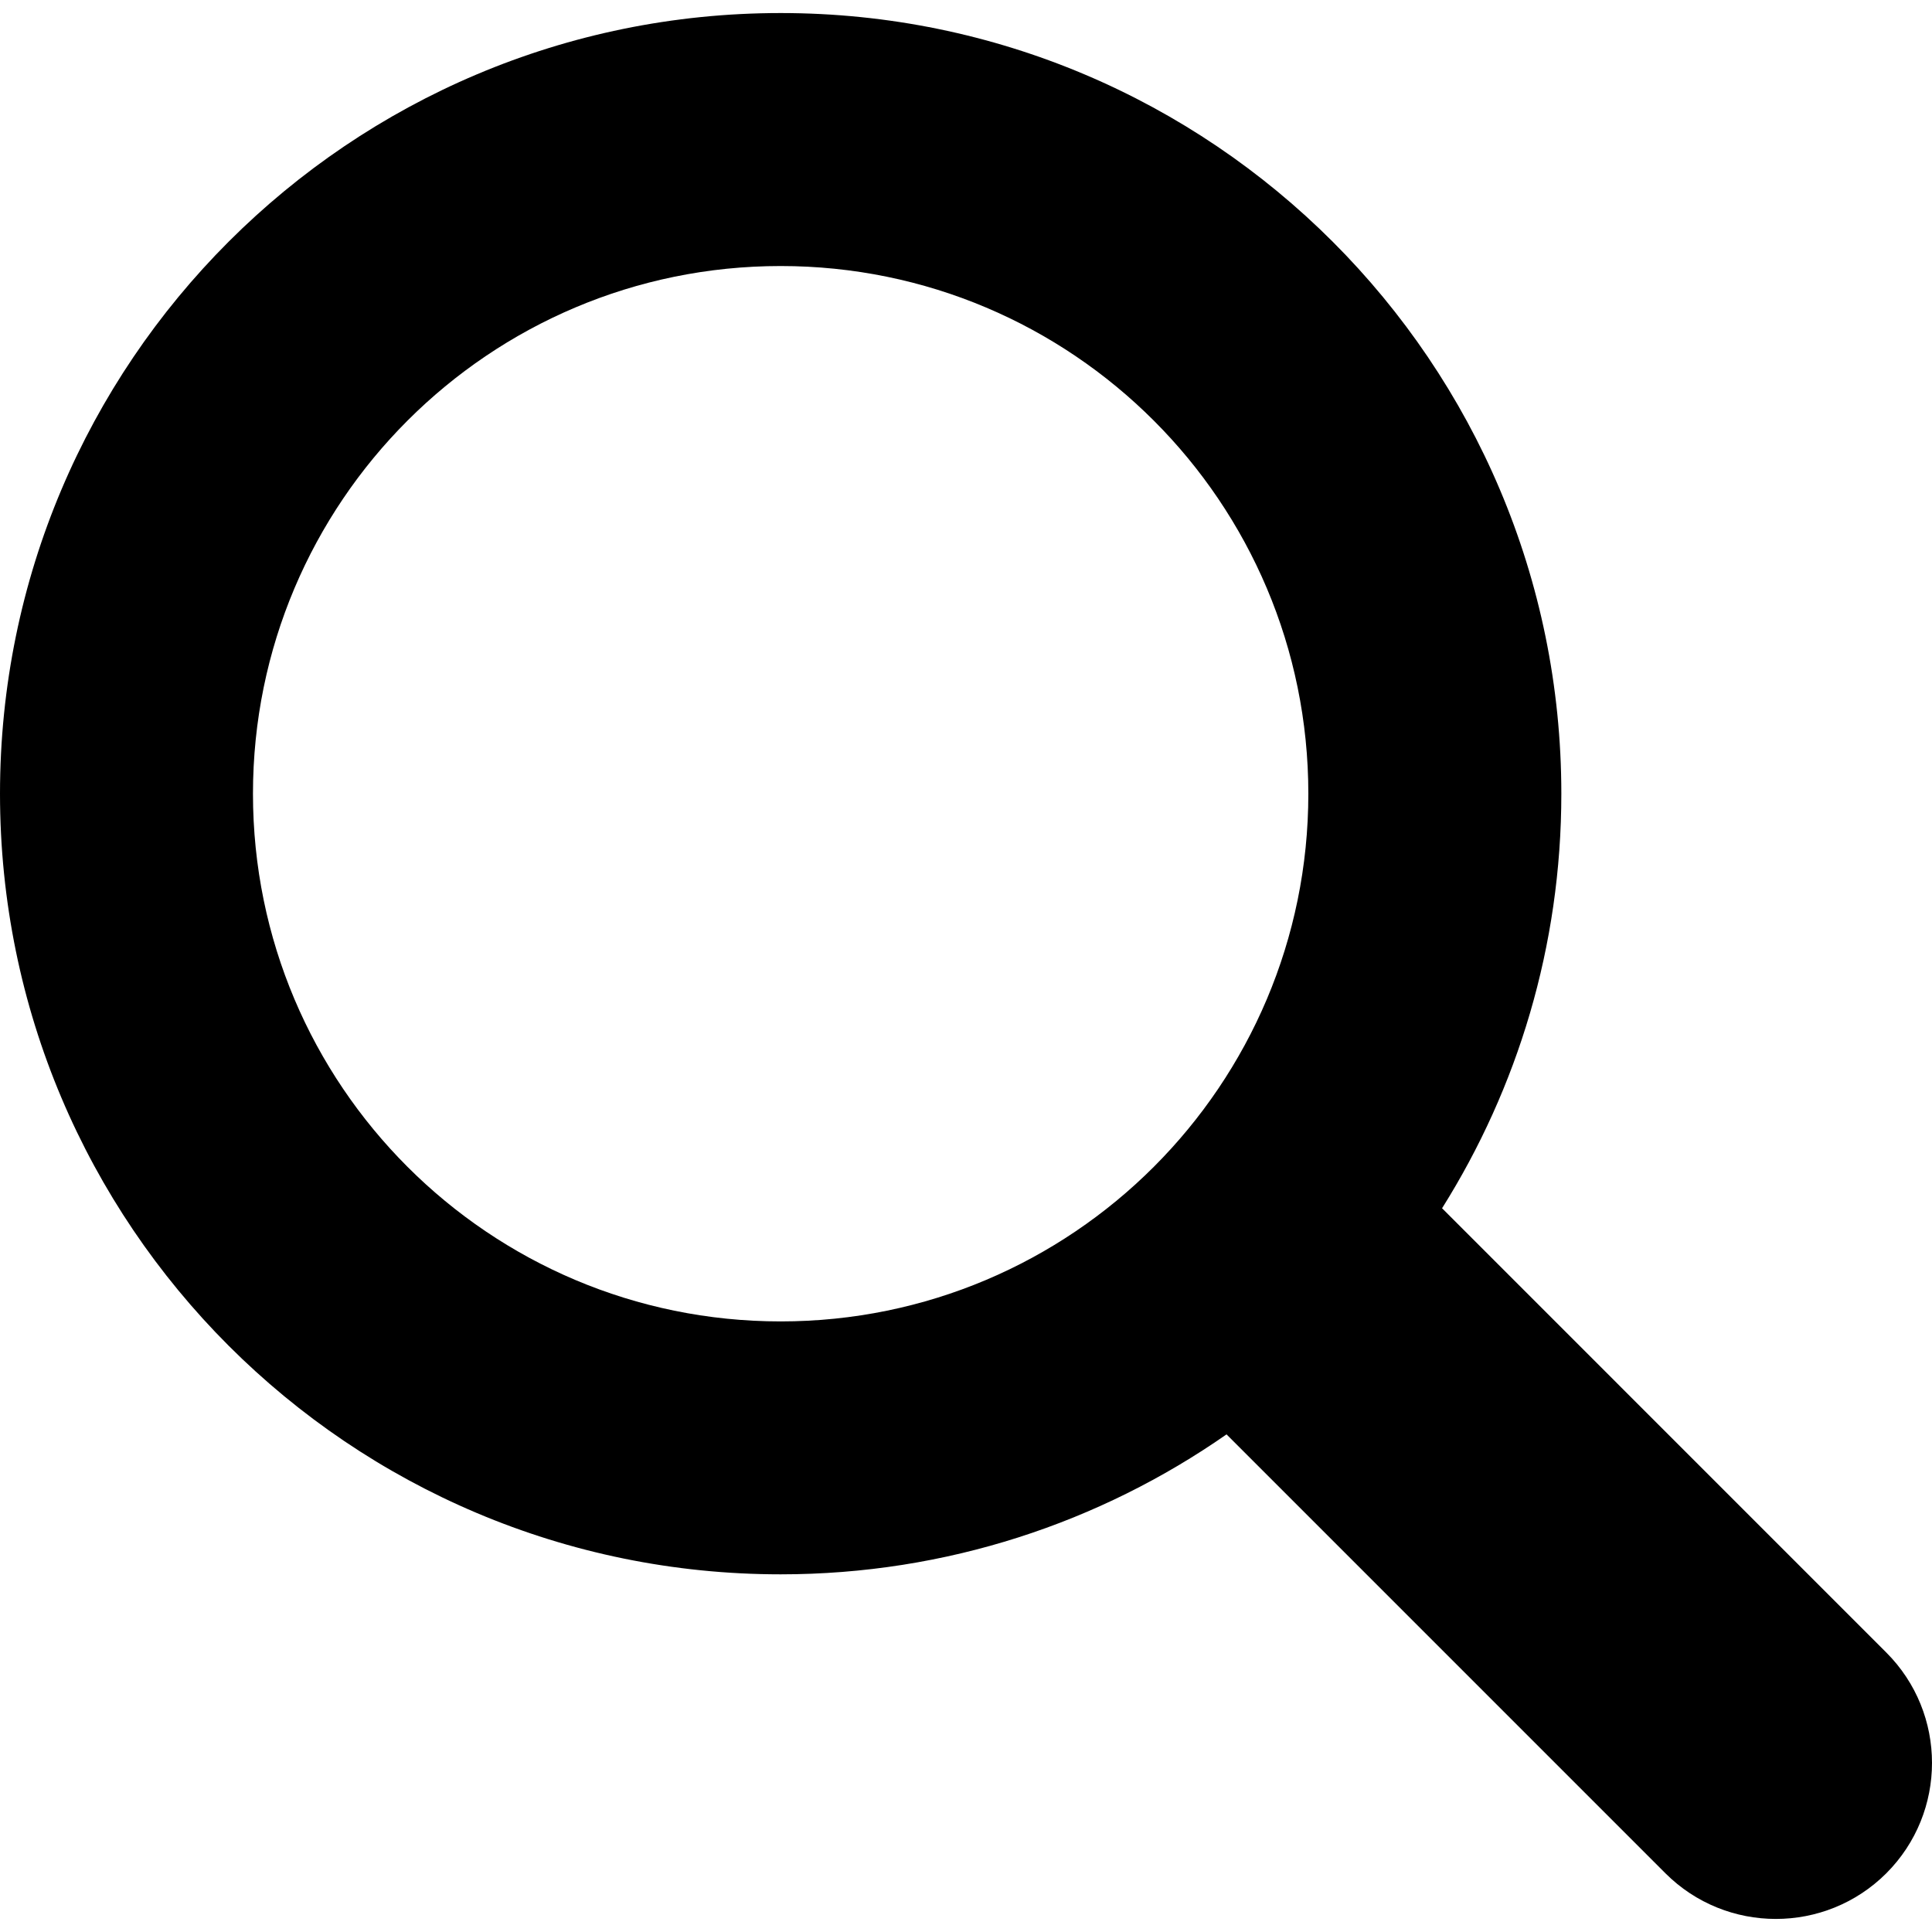
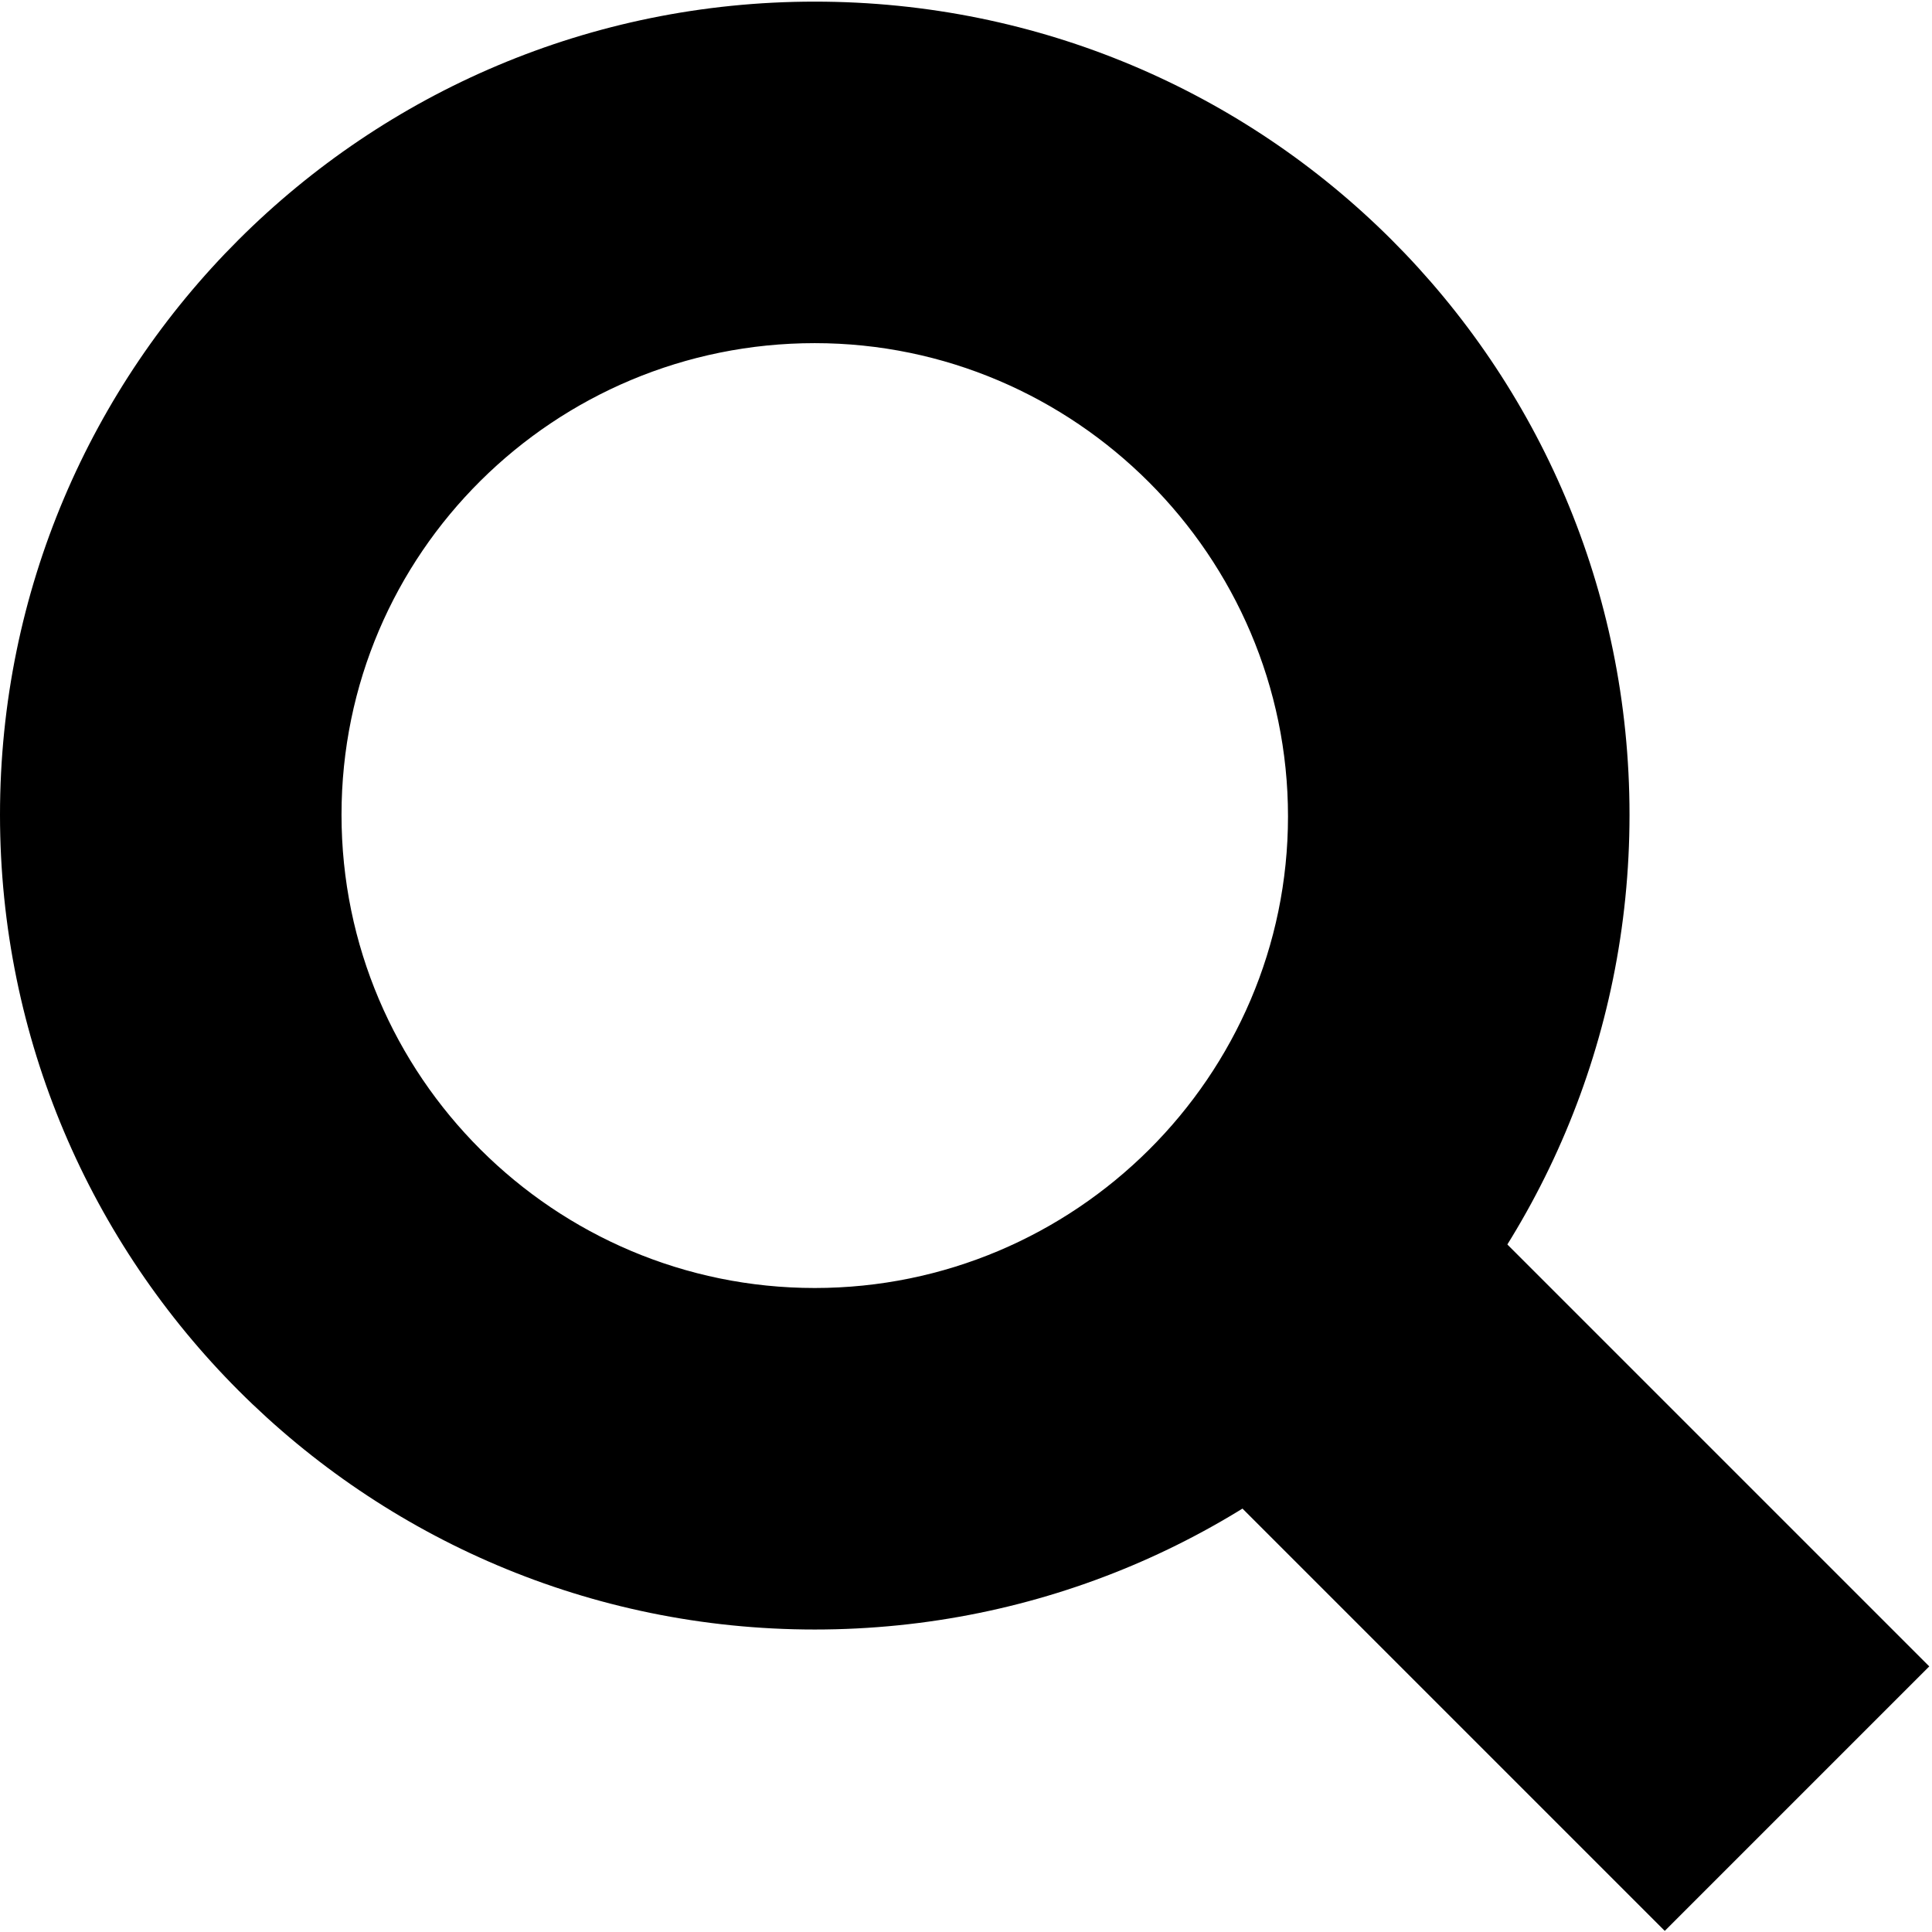
- <svg xmlns="http://www.w3.org/2000/svg" version="1.1" id="Capa_1" x="0px" y="0px" viewBox="0 0 118.783 118.783" style="enable-background:new 0 0 118.783 118.783;" xml:space="preserve">
+ <svg xmlns="http://www.w3.org/2000/svg" version="1.1" id="Capa_1" x="0px" y="0px" viewBox="0 0 118.8 118.8" style="enable-background:new 0 0 118.8 118.8;" xml:space="preserve">
+   <style type="text/css">
+ 	.st0{fill:none;stroke:#000000;stroke-width:23;stroke-miterlimit:10;}
+ </style>
  <g>
-     <path d="M115.97,101.597L88.661,74.286c4.64-7.387,7.333-16.118,7.333-25.488c0-26.509-21.49-47.996-47.998-47.996   S0,22.289,0,48.798c0,26.51,21.487,47.995,47.996,47.995c10.197,0,19.642-3.188,27.414-8.605l26.984,26.986   c1.875,1.873,4.333,2.806,6.788,2.806c2.458,0,4.913-0.933,6.791-2.806C119.72,111.423,119.72,105.347,115.97,101.597z    M47.996,81.243c-17.917,0-32.443-14.525-32.443-32.443s14.526-32.444,32.443-32.444c17.918,0,32.443,14.526,32.443,32.444   S65.914,81.243,47.996,81.243z" />
+     <path d="M50.1,21.1c16,0,29.1,13.1,29.1,29.1S66.1,79.2,50.1,79.2S21,66.2,21,50.1S34.1,21.1,50.1,21.1 M50.1,0.1   C22.4,0.1,0,22.5,0,50.1s22.4,50.1,50.1,50.1s50.1-22.4,50.1-50.1S77.8,0.1,50.1,0.1L50.1,0.1z" />
+   </g>
+   <g>
+     <line class="st0" x1="77.9" y1="78" x2="110.5" y2="110.6" />
  </g>
</svg>
